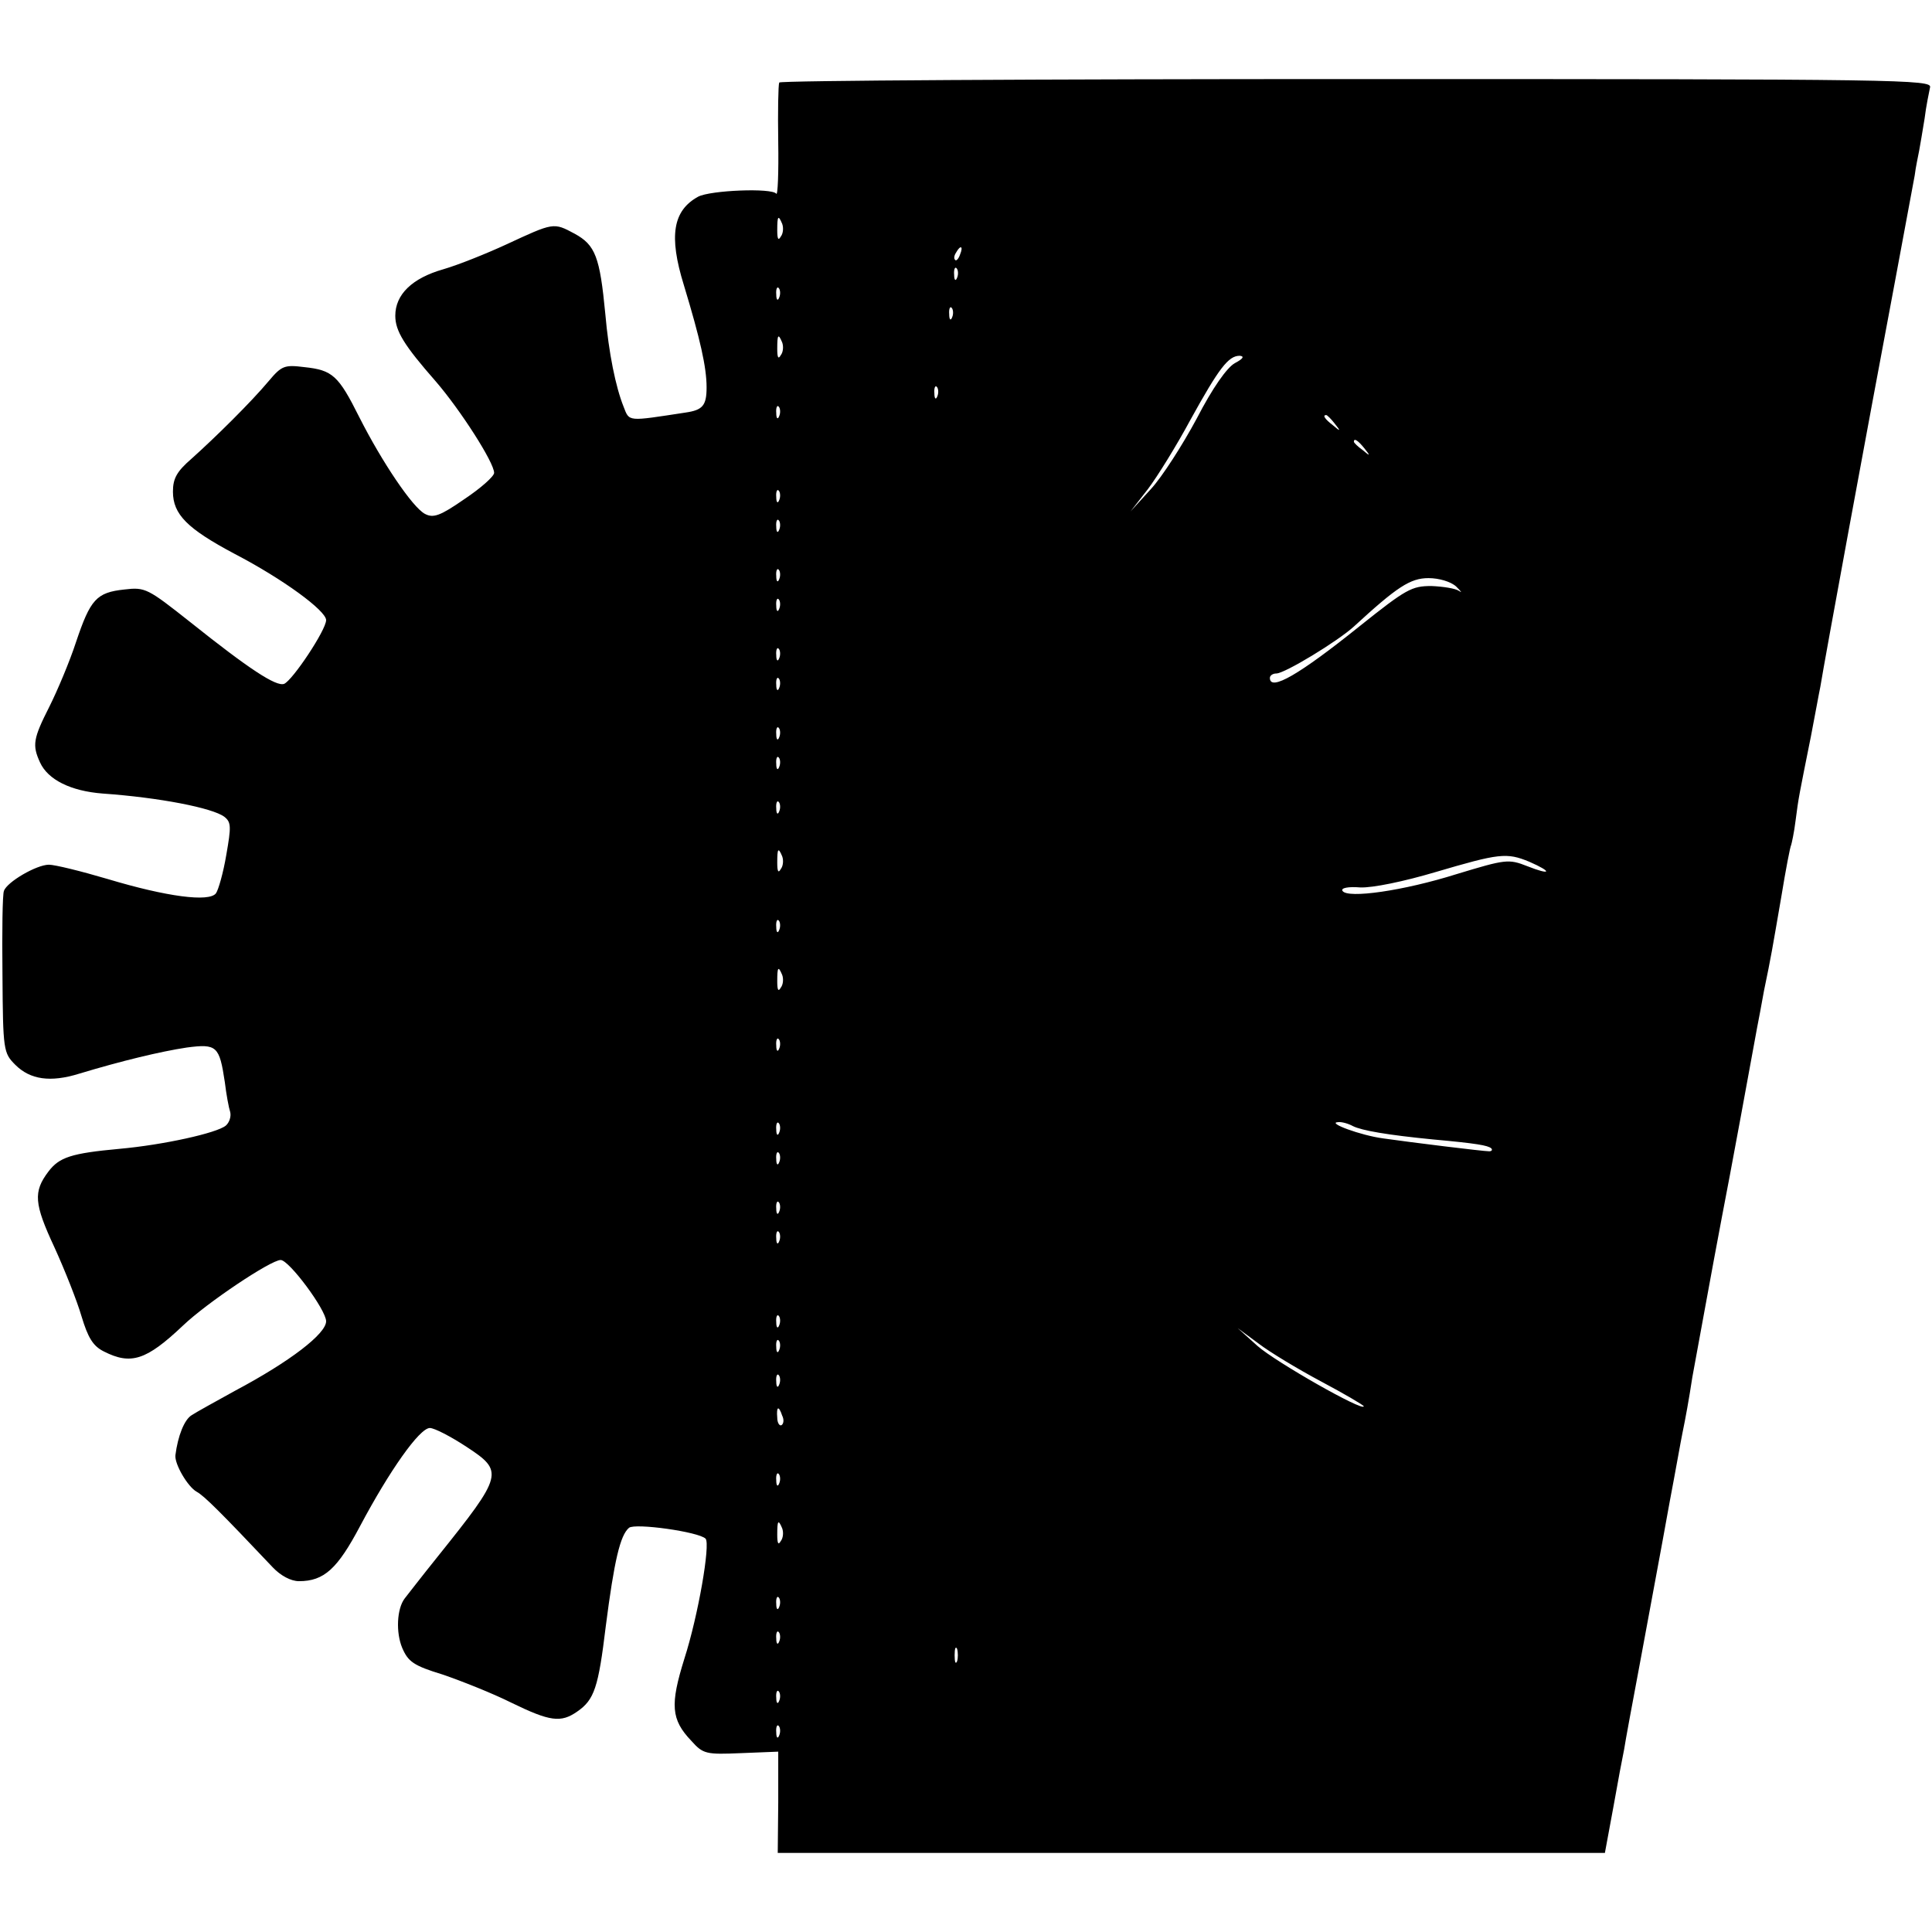
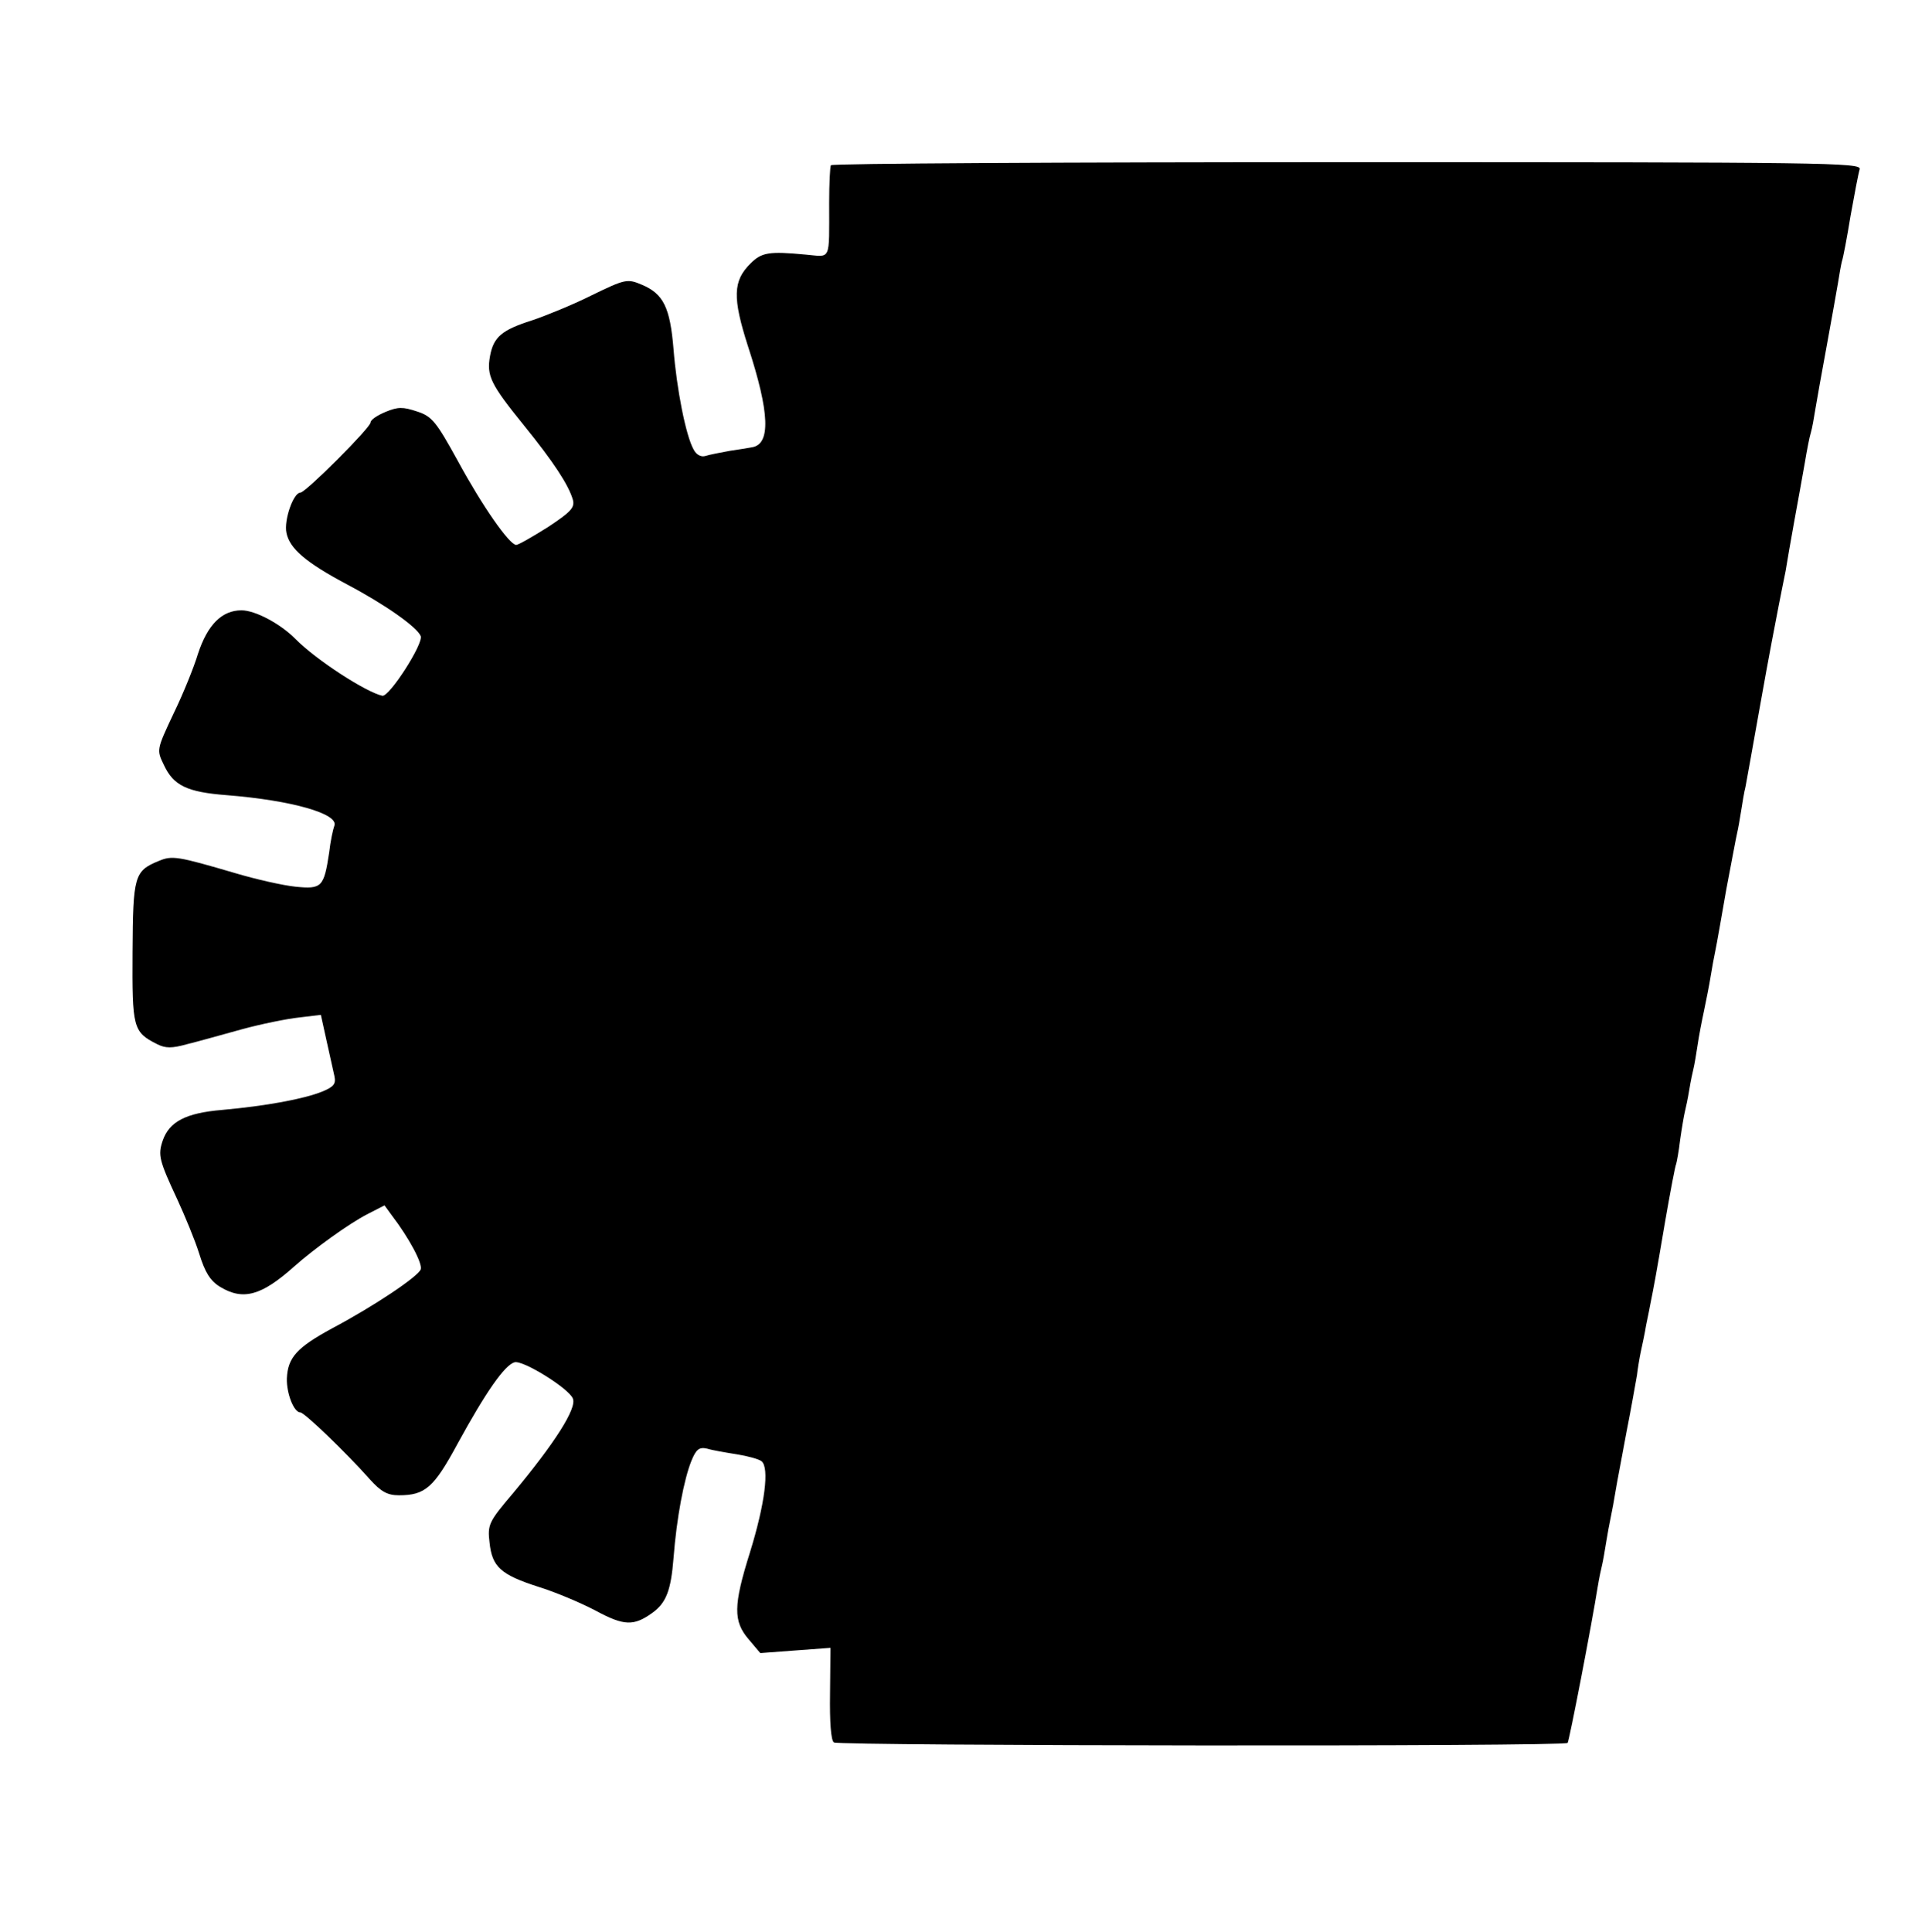
- <svg xmlns="http://www.w3.org/2000/svg" version="1.0" width="391pt" height="391pt" viewBox="0 0 391 391" preserveAspectRatio="xMidYMid meet">
-   <g transform="translate(0,391) scale(0.1,-0.1)" fill="#000000" stroke="none">
-     <path d="M1577 3743 c-2 -5 -3 -59 -2 -121 1 -61 -1 -109 -4 -104 -9 12 -133 7 -158 -6 -51 -28 -60 -79 -29 -179 33 -109 46 -166 46 -207 0 -37 -8 -46 -43 -51 -118 -18 -113 -19 -125 12 -16 40 -30 108 -37 188 -11 115 -20 139 -62 162 -43 23 -42 23 -139 -22 -39 -18 -96 -41 -127 -50 -63 -18 -97 -51 -97 -94 0 -31 18 -60 82 -133 50 -58 118 -164 118 -185 0 -7 -27 -31 -60 -53 -49 -34 -63 -39 -80 -30 -25 13 -87 105 -133 196 -42 84 -54 95 -111 101 -40 5 -46 3 -72 -28 -36 -43 -108 -114 -156 -157 -30 -26 -38 -40 -38 -67 0 -46 29 -75 125 -126 98 -51 185 -115 185 -134 0 -20 -68 -122 -85 -129 -16 -6 -71 30 -190 125 -86 68 -91 71 -133 66 -57 -6 -69 -20 -98 -106 -13 -40 -38 -99 -54 -131 -33 -65 -35 -78 -19 -113 16 -35 62 -58 127 -63 114 -8 222 -29 246 -47 14 -11 14 -20 4 -77 -6 -36 -16 -71 -21 -78 -14 -18 -99 -7 -219 29 -54 16 -107 29 -119 29 -25 0 -85 -35 -91 -53 -3 -6 -4 -83 -3 -170 1 -153 2 -158 26 -182 30 -30 71 -36 129 -18 86 26 165 45 218 53 61 8 66 3 77 -70 3 -25 8 -52 11 -61 2 -9 -2 -21 -9 -27 -18 -15 -126 -39 -215 -47 -98 -9 -122 -17 -144 -46 -31 -41 -29 -65 12 -153 21 -46 46 -109 55 -140 13 -43 23 -60 45 -71 55 -28 86 -18 160 52 48 46 178 133 198 133 17 0 92 -101 92 -124 0 -25 -72 -81 -185 -141 -38 -21 -78 -43 -87 -49 -15 -9 -28 -42 -33 -81 -2 -18 25 -64 43 -74 15 -8 49 -42 154 -153 16 -17 37 -28 53 -28 51 0 78 25 124 112 59 111 120 198 141 198 9 0 42 -17 74 -38 76 -50 75 -56 -58 -222 -33 -41 -63 -80 -67 -85 -16 -21 -18 -69 -5 -100 12 -28 23 -36 82 -54 38 -13 101 -38 139 -57 78 -38 100 -41 133 -18 35 24 43 49 58 173 17 132 29 184 47 199 12 10 141 -8 155 -22 10 -11 -15 -156 -43 -243 -29 -93 -27 -123 14 -166 24 -27 30 -28 101 -25 l75 3 0 -103 -1 -102 837 0 837 0 17 92 c9 51 19 104 22 118 2 14 17 95 33 180 37 201 35 187 59 320 12 63 23 126 26 140 6 29 13 67 20 113 7 37 40 220 60 325 12 60 67 359 71 382 3 14 9 48 14 75 15 72 16 80 35 190 9 55 18 102 20 105 1 3 6 25 9 50 6 47 7 50 31 170 8 41 16 86 19 100 9 56 96 528 151 820 19 102 37 199 40 215 2 17 7 39 9 50 2 11 7 40 11 65 3 25 9 53 11 63 5 16 -55 17 -1160 17 -641 0 -1167 -3 -1169 -7z m6 -286 c3 -8 2 -20 -3 -26 -5 -9 -7 -4 -7 13 0 29 2 32 10 13z m360 -62 c-3 -9 -8 -14 -10 -11 -3 3 -2 9 2 15 9 16 15 13 8 -4z m-6 -47 c-3 -8 -6 -5 -6 6 -1 11 2 17 5 13 3 -3 4 -12 1 -19z m-360 -40 c-3 -8 -6 -5 -6 6 -1 11 2 17 5 13 3 -3 4 -12 1 -19z m350 -40 c-3 -8 -6 -5 -6 6 -1 11 2 17 5 13 3 -3 4 -12 1 -19z m-344 -51 c3 -8 2 -20 -3 -26 -5 -9 -7 -4 -7 13 0 29 2 32 10 13z m916 -42 c-16 -9 -45 -50 -77 -112 -29 -54 -70 -118 -93 -143 l-41 -45 35 45 c19 25 58 88 86 140 58 105 77 130 100 130 10 -1 7 -6 -10 -15z m-602 -67 c-3 -8 -6 -5 -6 6 -1 11 2 17 5 13 3 -3 4 -12 1 -19z m-320 -40 c-3 -8 -6 -5 -6 6 -1 11 2 17 5 13 3 -3 4 -12 1 -19z m1124 -15 c13 -16 12 -17 -3 -4 -17 13 -22 21 -14 21 2 0 10 -8 17 -17z m60 -50 c13 -16 12 -17 -3 -4 -10 7 -18 15 -18 17 0 8 8 3 21 -13z m-1184 -105 c-3 -8 -6 -5 -6 6 -1 11 2 17 5 13 3 -3 4 -12 1 -19z m0 -60 c-3 -8 -6 -5 -6 6 -1 11 2 17 5 13 3 -3 4 -12 1 -19z m0 -100 c-3 -8 -6 -5 -6 6 -1 11 2 17 5 13 3 -3 4 -12 1 -19z m1370 -15 c10 -10 13 -14 6 -9 -7 5 -32 9 -56 10 -40 0 -51 -6 -145 -81 -122 -98 -182 -133 -182 -105 0 5 6 9 13 9 17 0 124 65 157 95 87 80 114 98 151 98 21 0 45 -7 56 -17z m-1370 -45 c-3 -8 -6 -5 -6 6 -1 11 2 17 5 13 3 -3 4 -12 1 -19z m0 -100 c-3 -8 -6 -5 -6 6 -1 11 2 17 5 13 3 -3 4 -12 1 -19z m0 -60 c-3 -8 -6 -5 -6 6 -1 11 2 17 5 13 3 -3 4 -12 1 -19z m0 -100 c-3 -8 -6 -5 -6 6 -1 11 2 17 5 13 3 -3 4 -12 1 -19z m0 -60 c-3 -8 -6 -5 -6 6 -1 11 2 17 5 13 3 -3 4 -12 1 -19z m0 -90 c-3 -8 -6 -5 -6 6 -1 11 2 17 5 13 3 -3 4 -12 1 -19z m6 -91 c3 -8 2 -20 -3 -26 -5 -9 -7 -4 -7 13 0 29 2 32 10 13z m1512 -11 c48 -21 44 -28 -4 -9 -38 15 -44 14 -143 -16 -108 -34 -221 -50 -231 -34 -4 6 12 9 36 7 25 -1 88 12 152 31 129 38 144 40 190 21z m-1518 -138 c-3 -8 -6 -5 -6 6 -1 11 2 17 5 13 3 -3 4 -12 1 -19z m6 -91 c3 -8 2 -20 -3 -26 -5 -9 -7 -4 -7 13 0 29 2 32 10 13z m-6 -149 c-3 -8 -6 -5 -6 6 -1 11 2 17 5 13 3 -3 4 -12 1 -19z m0 -170 c-3 -8 -6 -5 -6 6 -1 11 2 17 5 13 3 -3 4 -12 1 -19z m1161 13 c18 -9 70 -18 162 -27 88 -8 111 -12 118 -18 3 -3 1 -6 -4 -6 -12 0 -158 18 -214 26 -46 6 -116 32 -92 33 7 1 21 -3 30 -8z m-1161 -73 c-3 -8 -6 -5 -6 6 -1 11 2 17 5 13 3 -3 4 -12 1 -19z m0 -100 c-3 -8 -6 -5 -6 6 -1 11 2 17 5 13 3 -3 4 -12 1 -19z m0 -60 c-3 -8 -6 -5 -6 6 -1 11 2 17 5 13 3 -3 4 -12 1 -19z m0 -170 c-3 -8 -6 -5 -6 6 -1 11 2 17 5 13 3 -3 4 -12 1 -19z m1097 -114 c47 -25 86 -48 86 -50 0 -12 -179 90 -215 122 l-40 36 42 -31 c22 -17 80 -52 127 -77z m-1097 64 c-3 -8 -6 -5 -6 6 -1 11 2 17 5 13 3 -3 4 -12 1 -19z m0 -70 c-3 -8 -6 -5 -6 6 -1 11 2 17 5 13 3 -3 4 -12 1 -19z m6 -63 c4 -8 3 -16 -1 -19 -4 -3 -9 4 -9 15 -2 23 3 25 10 4z m-6 -137 c-3 -8 -6 -5 -6 6 -1 11 2 17 5 13 3 -3 4 -12 1 -19z m6 -91 c3 -8 2 -20 -3 -26 -5 -9 -7 -4 -7 13 0 29 2 32 10 13z m-6 -159 c-3 -8 -6 -5 -6 6 -1 11 2 17 5 13 3 -3 4 -12 1 -19z m0 -70 c-3 -8 -6 -5 -6 6 -1 11 2 17 5 13 3 -3 4 -12 1 -19z m360 -40 c-3 -7 -5 -2 -5 12 0 14 2 19 5 13 2 -7 2 -19 0 -25z m-360 -80 c-3 -8 -6 -5 -6 6 -1 11 2 17 5 13 3 -3 4 -12 1 -19z m0 -70 c-3 -8 -6 -5 -6 6 -1 11 2 17 5 13 3 -3 4 -12 1 -19z" />
-   </g>
+ <svg xmlns="http://www.w3.org/2000/svg" version="1" width="590.667" height="590.667" viewBox="0 0 443 443">
+   <path d="M190.6 37.9c-.2.3-.4 4.2-.4 8.6 0 13.7.5 12.4-5.4 11.9-8.4-.8-10.1-.5-12.6 2-4.1 4-4.2 7.9-.6 19.1 5 15.3 5.2 22.4.9 23.1-.5.1-2.8.5-5 .8-2.2.4-4.8.9-5.7 1.2-1 .3-2.1-.3-2.7-1.5-1.8-3.2-3.9-14-4.6-23-.8-9.6-2.3-12.7-7.3-14.8-3.3-1.4-3.8-1.3-11.6 2.5-4.4 2.2-10.6 4.7-13.6 5.7-6.9 2.2-8.8 3.8-9.6 8.2-.8 4.5.1 6.4 7.8 15.9 6.8 8.4 10.2 13.6 11.2 17 .5 1.8-.4 2.8-5.7 6.3-3.5 2.2-6.8 4.1-7.3 4.1-1.6-.1-7.7-8.8-13.4-19.3-4.9-8.9-5.9-10.2-9.3-11.3-3.3-1.1-4.4-1.1-7.3.1-1.9.8-3.4 1.8-3.4 2.4 0 1.2-14.9 16.1-16.1 16.1-1.6 0-3.8 6.3-3.2 9.2.7 3.6 4.4 6.8 13.8 11.8 8.9 4.7 16.1 9.8 17 11.9.7 1.7-7.2 14-8.8 13.7-3.7-.8-15.2-8.2-20-13.1-3.5-3.5-9.2-6.5-12.3-6.5-4.5 0-7.8 3.3-10 10-.9 3-3.4 9.2-5.6 13.7-3.9 8.3-3.9 8.3-2.2 11.8 2.2 4.7 5.3 6.2 14.4 6.9 15.1 1.2 25.7 4.3 24.7 7-.3.8-.9 3.5-1.2 6.2-1.2 7.9-1.7 8.4-7.7 7.8-2.9-.3-9.1-1.7-13.8-3.1-13.3-3.9-14.5-4.1-17.6-2.8-5.6 2.3-5.9 3.4-6 20.9-.1 17.4.1 18.3 5.6 21.1 2 1 3.4 1 7 0 2.5-.6 8.1-2.2 12.5-3.4 4.4-1.2 10.3-2.4 13.1-2.7l5-.6 1.3 5.9c.7 3.2 1.5 6.8 1.8 8.1.4 1.8-.1 2.5-2.8 3.6-4.2 1.7-12.9 3.3-22.9 4.2-8.4.7-12.2 2.7-13.7 7.1-1.1 3.3-.8 4.5 3.4 13.5 1.7 3.7 4 9.2 5 12.4 1.3 4.2 2.5 6.2 4.8 7.6 5.3 3.2 9.5 2 17-4.7 4.5-4 12.5-9.8 16.8-12l3.9-2 1.6 2.2c4 5.2 7.2 11.2 6.7 12.5-.7 1.7-10.7 8.4-20.3 13.5-8.1 4.4-10.2 6.7-10.4 11.5-.1 3.4 1.6 7.8 3.1 7.8.9 0 10.4 9.1 15.9 15.3 2.6 2.9 4.1 3.7 6.7 3.7 6 0 8-1.7 13.5-11.9 6.4-11.7 10.7-17.9 13-18.6 1.9-.6 12.5 6 13.4 8.3 1 2.2-4.2 10.3-13.7 21.7-5.6 6.6-5.9 7.2-5.4 11.4.6 5.5 2.5 7.3 11.2 10.1 3.9 1.2 9.8 3.7 13.2 5.5 6.5 3.5 8.7 3.5 12.9.5 3.2-2.3 4.3-5.1 4.9-12.6.7-9.2 2.4-18.1 4.1-22.3 1.1-2.7 1.8-3.2 3.6-2.8 1.3.4 4.3.9 6.8 1.3s5.1 1.1 5.7 1.6c1.8 1.5.8 9.7-2.7 21-3.8 12.1-3.8 15.7-.3 19.8l2.7 3.2 8-.6 8.1-.6-.1 10.5c-.1 6.4.2 10.8.9 11.2 1.4.8 167.8 1 168.3.1.4-.6 5.5-27 6.9-35.8.3-1.9.8-4.2 1-5 .2-.8.6-3.1.9-5 .3-1.9.8-4.6 1.1-6 .3-1.4.8-4.1 1.1-6 .3-1.9 1.5-8 2.5-13.5 1.1-5.5 2.1-11.4 2.4-13 .2-1.7.6-4.1.9-5.5.3-1.4.9-4.1 1.2-6 .4-1.9.9-4.4 1.1-5.5.6-3 1-4.9 3.3-18.5 1.2-6.9 2.3-12.7 2.5-13 .1-.3.6-2.8.9-5.5.4-2.8.9-5.7 1.1-6.5.2-.8.7-3.1 1-5 .3-1.9.8-4.2 1-5 .2-.8.6-3.2.9-5.2.3-2.1 1-5.7 1.5-8 .5-2.4 1.2-5.9 1.5-7.8.3-1.9.8-4.6 1.1-6 .3-1.4 1.4-7.7 2.5-14 1.2-6.3 2.3-12.2 2.5-13 .2-.8.6-3.1.9-5 .3-1.9.7-4.4 1-5.5.2-1.1 1.8-9.9 3.5-19.5s3.6-19.5 4.1-22c.5-2.5 1.2-6.1 1.6-8 .3-1.9 1.2-7.1 2-11.5s1.9-10.4 2.4-13.3c.5-3 1.1-6.1 1.4-7 .3-1 .7-3.3 1-5.2.3-1.9 1.5-8.5 2.6-14.5 1.1-6.1 2.3-12.6 2.6-14.5.3-1.9.7-4.2.9-5 .3-.8 1.2-5.6 2-10.5.9-5 1.8-9.8 2.1-10.7.4-1.5-7.8-1.6-117.5-1.6-65 0-118.3.3-118.5.7z" />
</svg>
